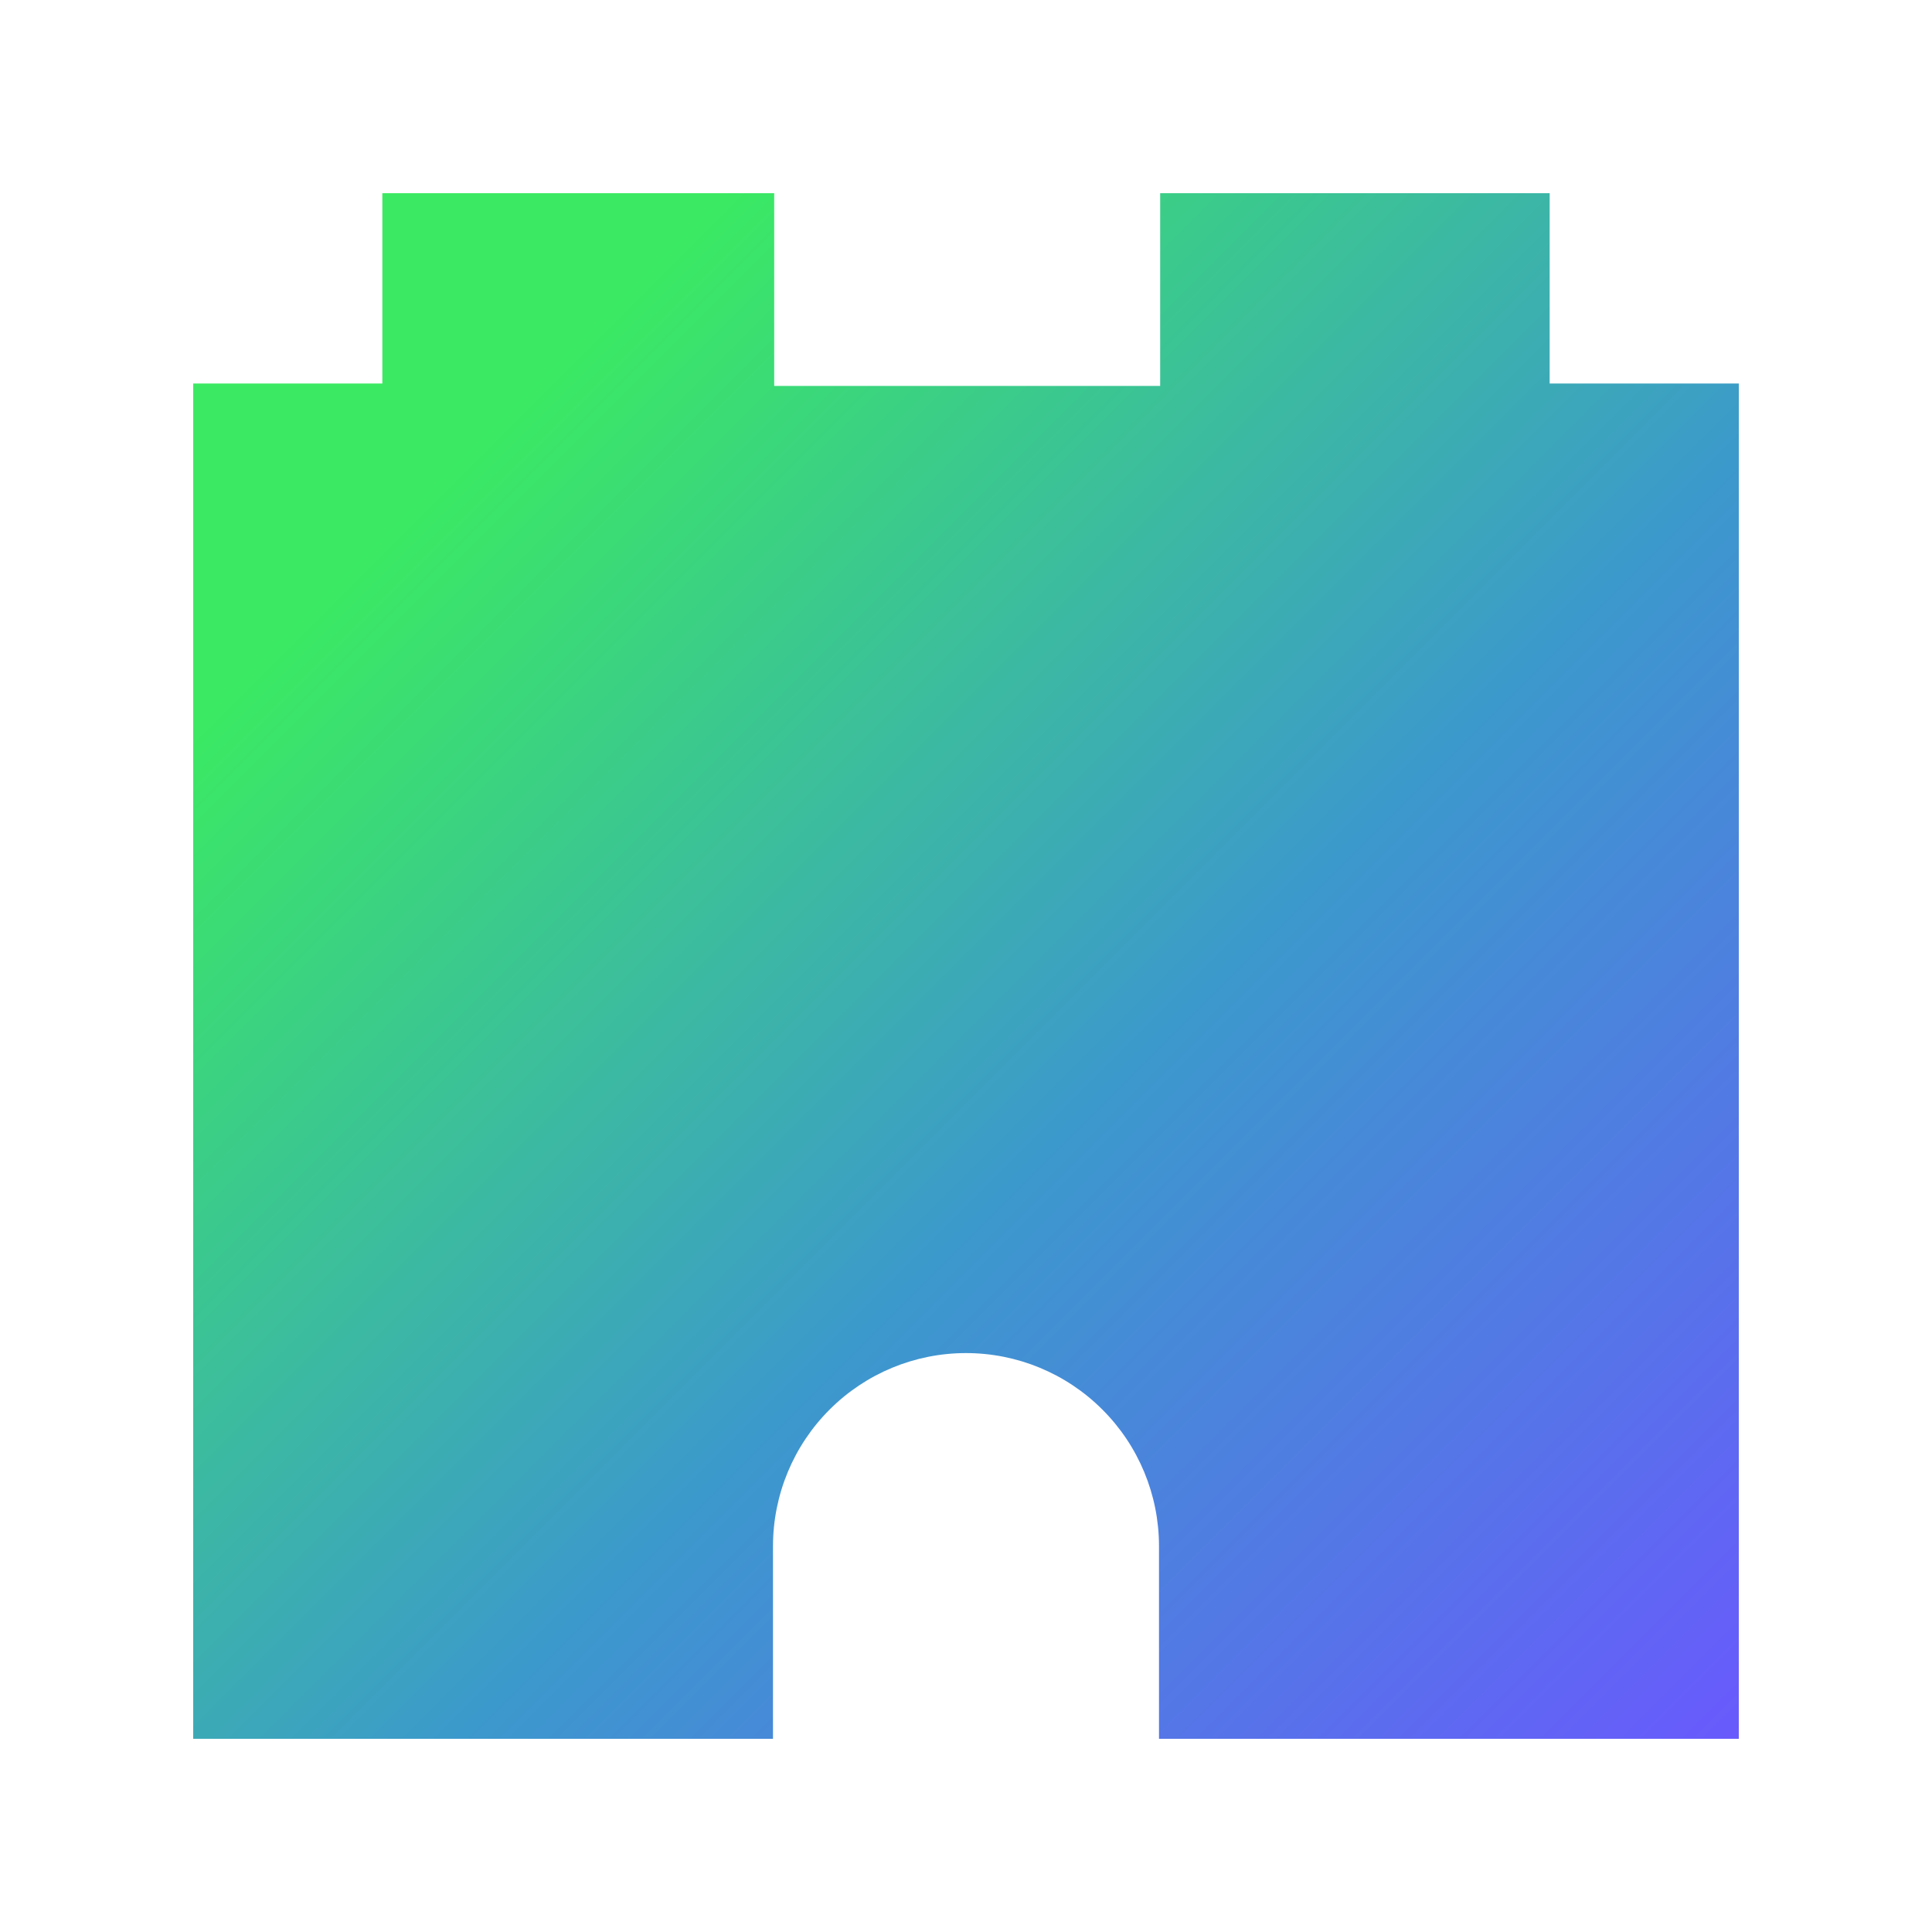
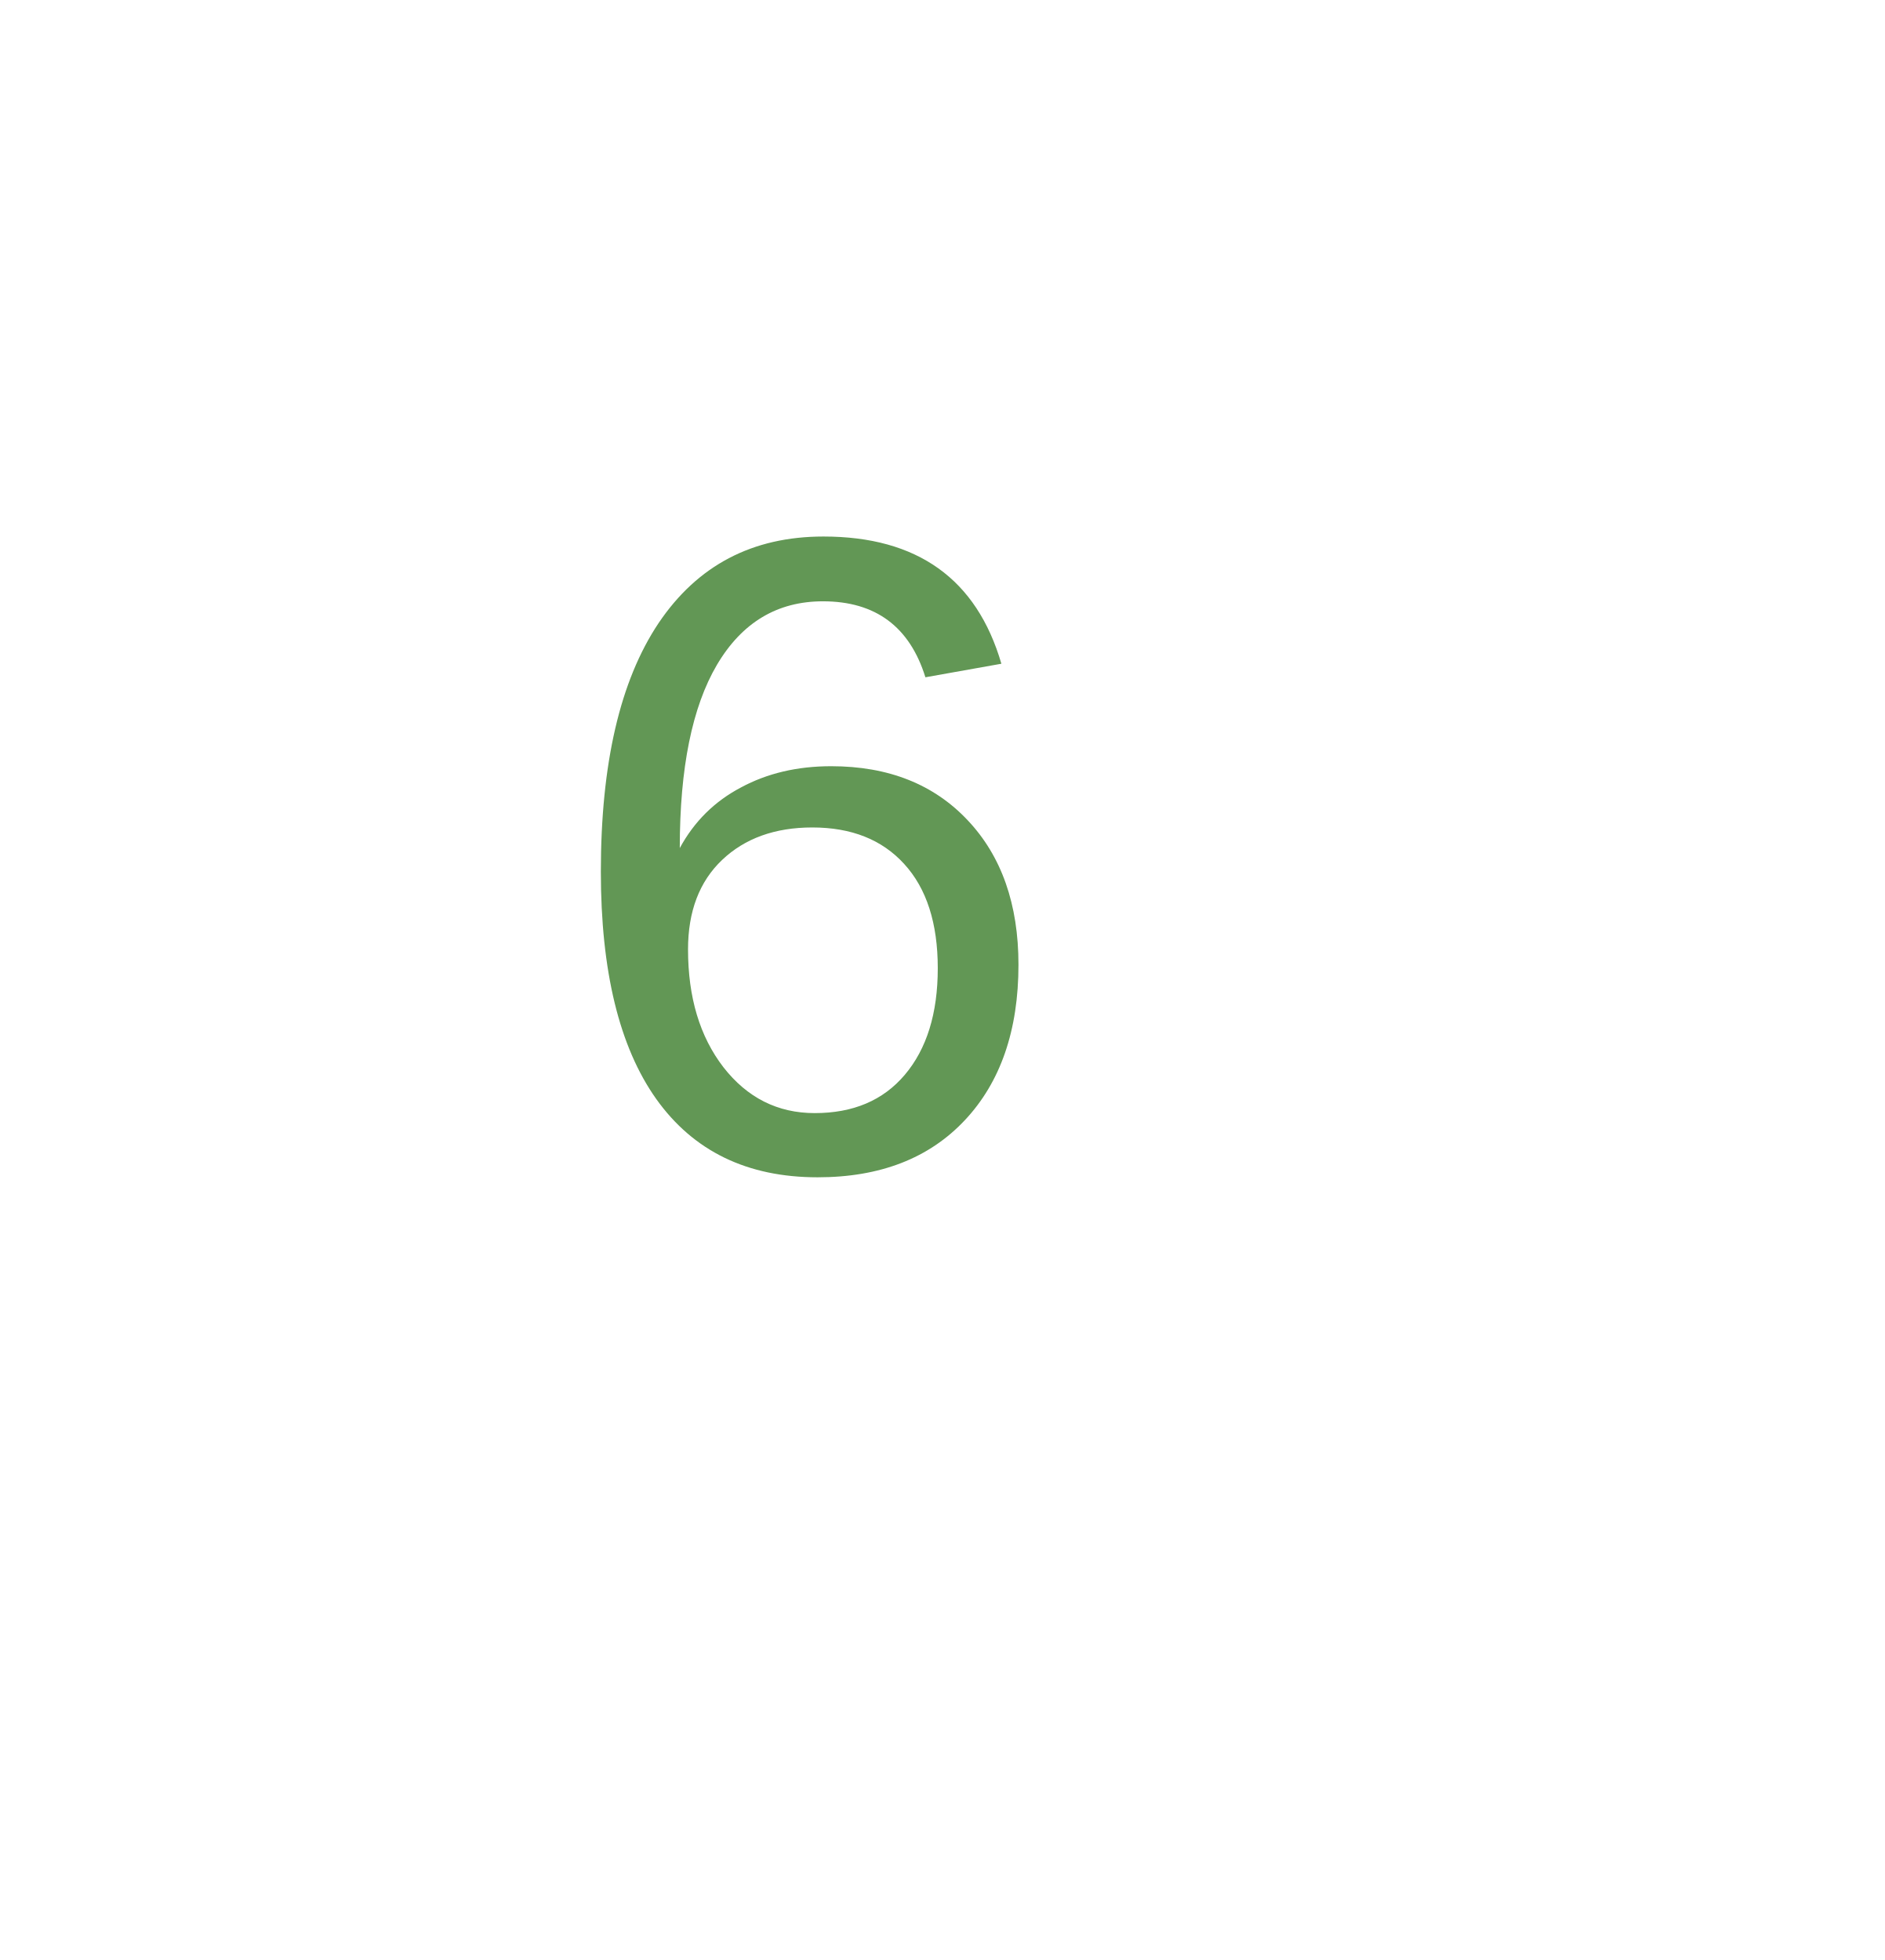
- <svg xmlns="http://www.w3.org/2000/svg" width="40" height="40" viewBox="0 0 40 40" fill="none">
-   <path d="M32.084 7.94V4H24.02V7.99H16.029V4H7.916V7.94H4V36H16.004V32.005C16.006 30.946 16.427 29.931 17.177 29.183C17.926 28.434 18.941 28.014 20 28.014C21.059 28.014 22.074 28.434 22.823 29.183C23.573 29.931 23.994 30.946 23.996 32.005V36H36V7.94H32.084Z" fill="url(#paint0_linear)" />
+ <svg xmlns="http://www.w3.org/2000/svg" width="50" height="52" xml:space="preserve" overflow="hidden">
  <defs>
-     <linearGradient id="paint0_linear" x1="2.942" y1="4.9" x2="37.777" y2="39.734" gradientUnits="userSpaceOnUse">
-       <stop offset="0.159" stop-color="#3BEA62" />
-       <stop offset="0.54" stop-color="#3C99CC" />
-       <stop offset="0.937" stop-color="#6B57FF" />
-     </linearGradient>
+     <clipPath id="clip0">
+       <rect x="171" y="28" width="50" height="52" />
+     </clipPath>
  </defs>
+   <g clip-path="url(#clip0)" transform="translate(-171 -28)">
+     <text fill="#629755" font-family="Microsoft YaHei,Microsoft YaHei_MSFontService,Arial" font-weight="400" font-size="24" transform="translate(185.72 59)">6
+     </text>
+   </g>
</svg>
